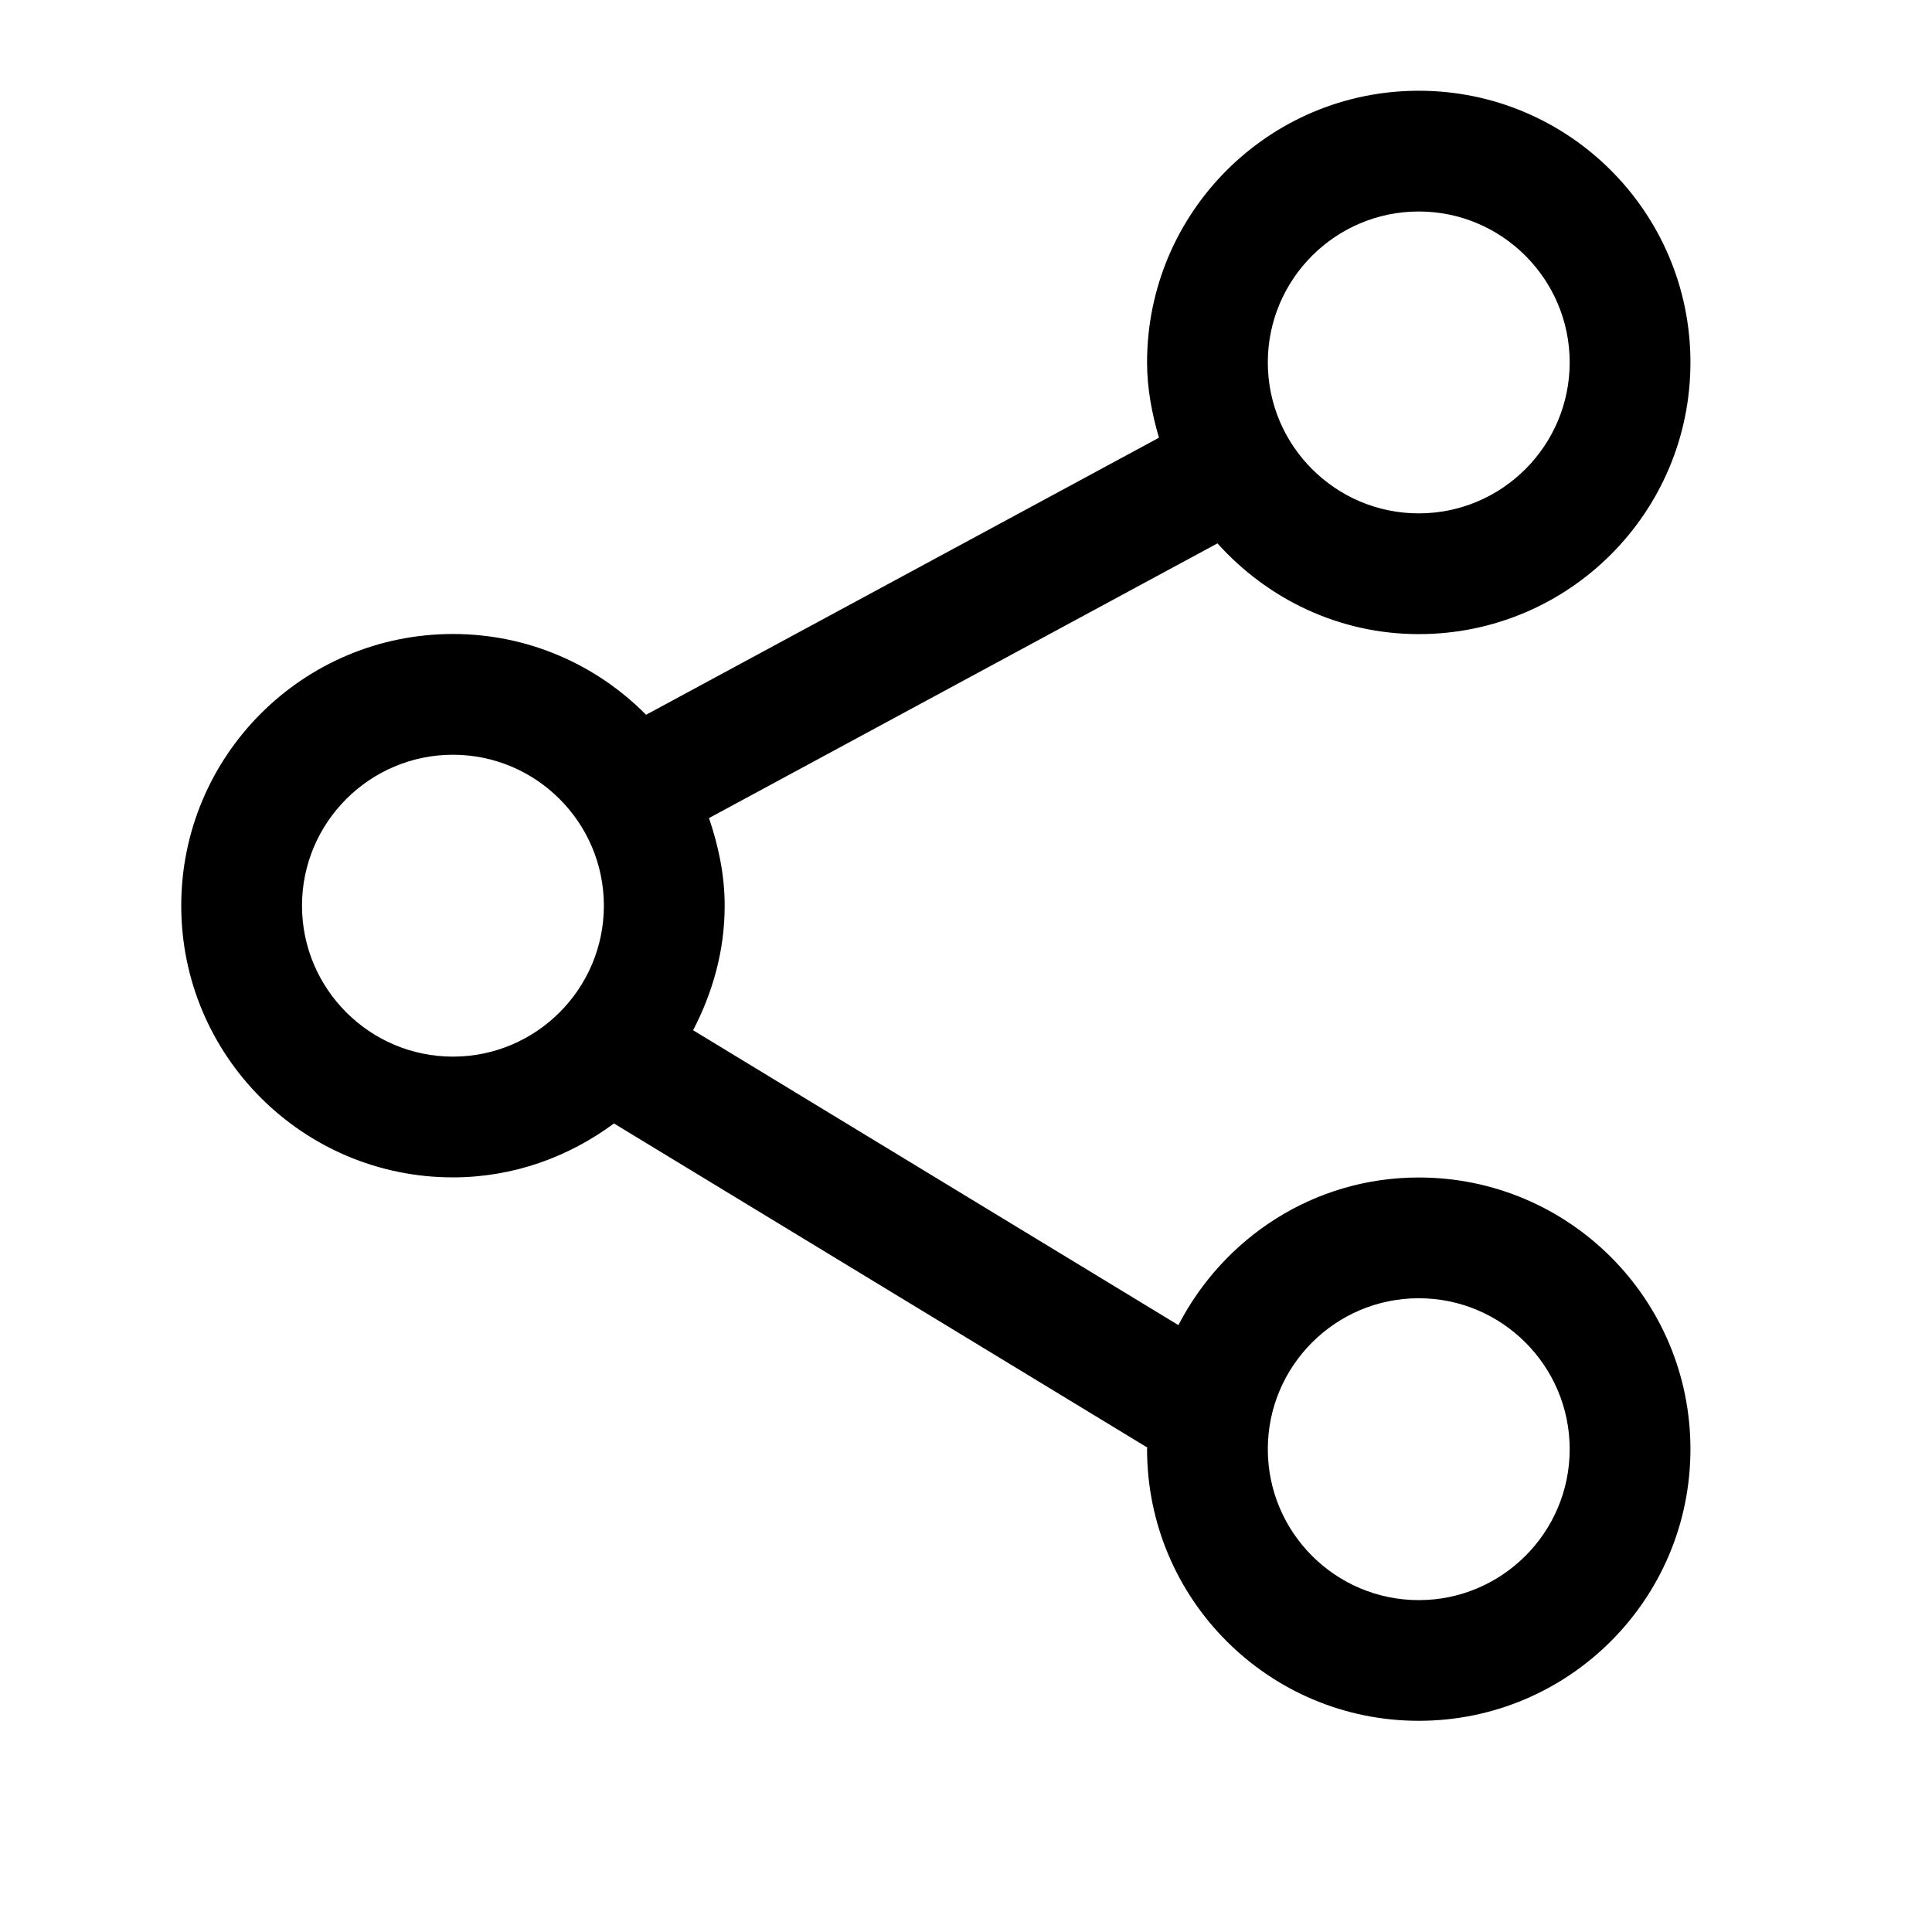
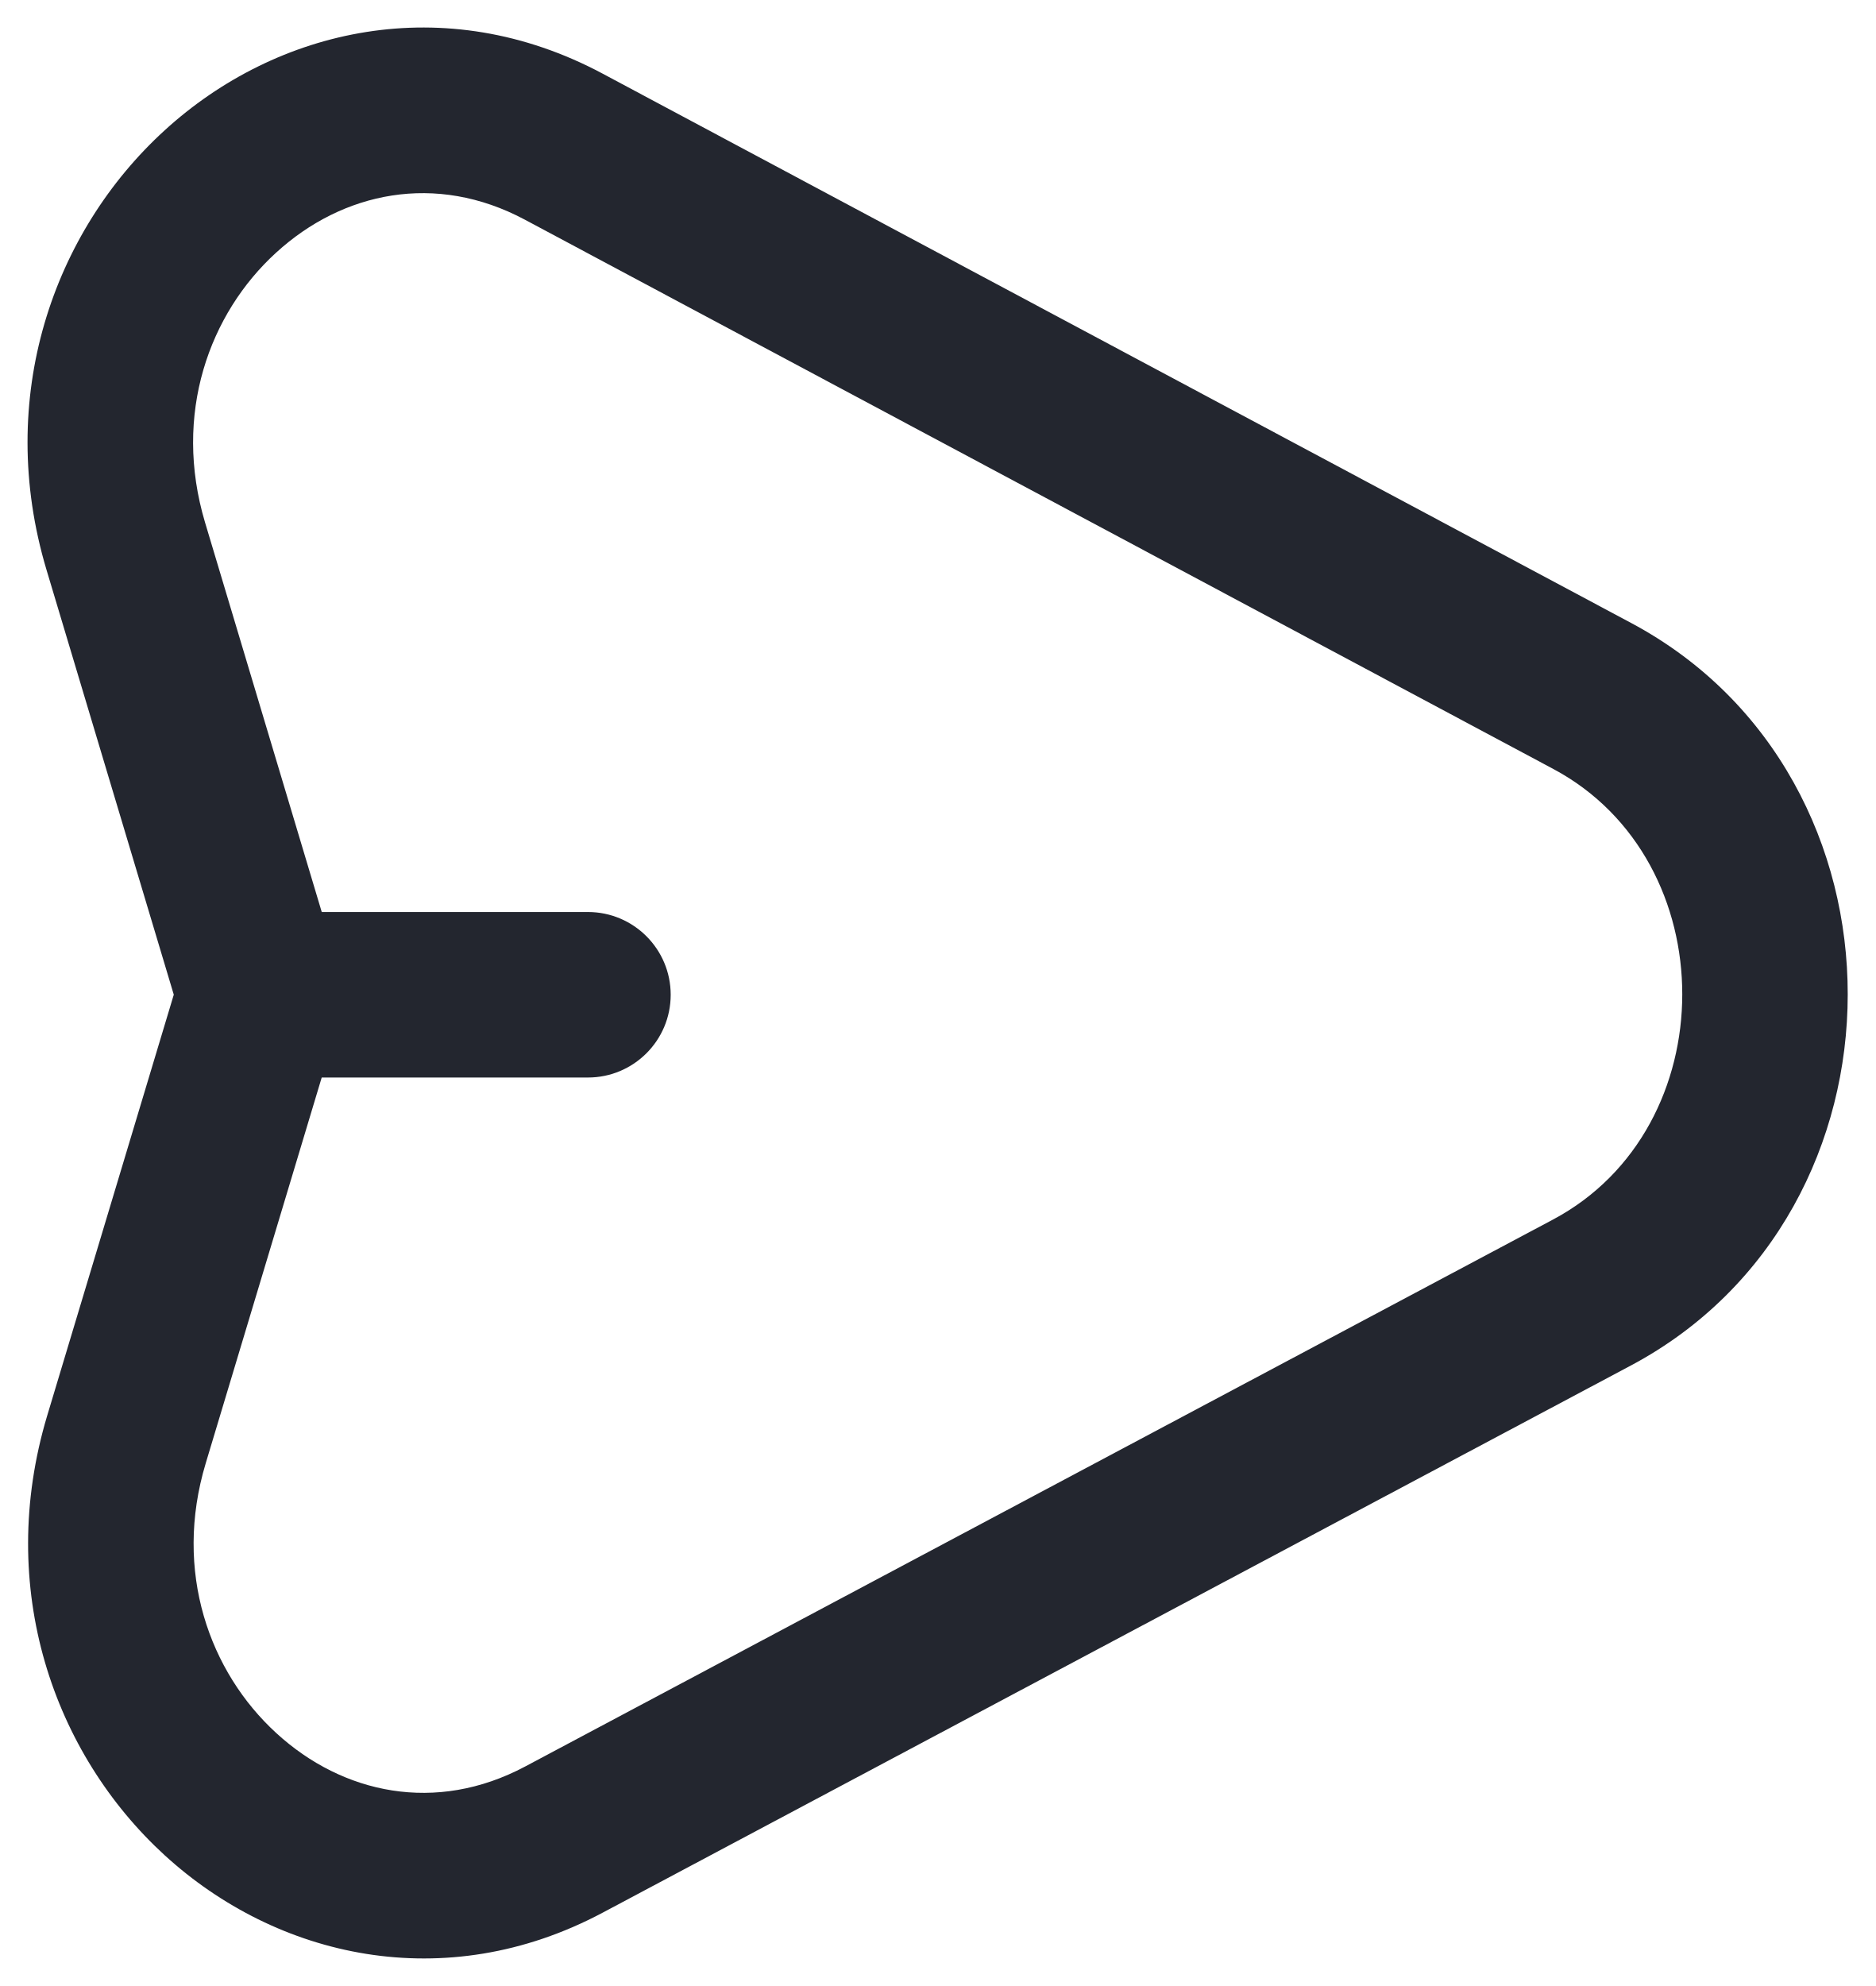
- <svg xmlns="http://www.w3.org/2000/svg" t="1620887551981" class="icon" viewBox="0 0 1024 1024" version="1.1" p-id="1326" width="200" height="200">
-   <defs>
-     <style type="text/css" />
-   </defs>
-   <path d="M751.968 624.096c-55.68 0-103.456 31.968-127.392 78.24l-257.216-156.288c10.336-19.872 16.736-42.08 16.736-66.016 0-16.352-3.328-31.776-8.32-46.432L645.28 288c26.368 29.312 64.192 48.096 106.688 48.096 79.552 0 144-64.48 144-144s-64.448-144-144-144c-79.488 0-144 64.48-144 144 0 13.952 2.592 27.168 6.304 39.904l-271.84 146.848c-26.08-26.4-62.272-42.816-102.368-42.816-79.52 0-144 64.48-144 144s64.48 144 144 144c32.064 0 61.408-10.848 85.344-28.576l282.656 171.744c0 0.32-0.096 0.608-0.096 0.864 0 79.52 64.512 144 144 144 79.552 0 144-64.48 144-144S831.52 624.096 751.968 624.096zM751.968 112.096c44.128 0 80 35.904 80 80s-35.872 80-80 80-80-35.904-80-80S707.84 112.096 751.968 112.096zM240.064 560.032c-44.096 0-80-35.904-80-80s35.904-80 80-80 80 35.904 80 80S284.192 560.032 240.064 560.032zM751.968 848.096c-44.128 0-80-35.872-80-80s35.872-80 80-80 80 35.872 80 80S796.096 848.096 751.968 848.096z" p-id="1327" />
+ <svg xmlns="http://www.w3.org/2000/svg" width="17" height="18" viewBox="0 0 17 18" fill="none">
+   <path d="M5.111 1.329L5.464 0.668L5.111 1.329ZM14.435 6.309L14.082 6.97L14.435 6.309ZM14.431 11.715L14.783 12.377L14.431 11.715ZM5.112 16.673L4.76 16.011H4.76L5.112 16.673ZM1.147 13.046L0.428 12.83L1.147 13.046ZM1.141 4.951L0.422 5.166L1.141 4.951ZM5.33 9.766C5.744 9.766 6.08 9.43 6.08 9.016C6.08 8.602 5.744 8.266 5.33 8.266V9.766ZM4.758 1.991L14.082 6.97L14.788 5.647L5.464 0.668L4.758 1.991ZM14.079 11.053L4.76 16.011L5.464 17.335L14.783 12.377L14.079 11.053ZM1.865 13.262L3.077 9.232L1.64 8.8L0.428 12.83L1.865 13.262ZM3.077 8.801L1.859 4.736L0.422 5.166L1.64 9.231L3.077 8.801ZM2.359 9.766H5.33V8.266H2.359V9.766ZM4.76 16.011C3.951 16.441 3.107 16.259 2.506 15.709C1.9 15.155 1.569 14.244 1.865 13.262L0.428 12.83C-0.042 14.395 0.487 15.895 1.494 16.816C2.506 17.741 4.029 18.099 5.464 17.335L4.76 16.011ZM14.082 6.97C15.641 7.803 15.639 10.223 14.079 11.053L14.783 12.377C17.404 10.983 17.406 7.045 14.788 5.647L14.082 6.97ZM5.464 0.668C4.029 -0.099 2.506 0.256 1.493 1.181C0.484 2.101 -0.047 3.601 0.422 5.166L1.859 4.736C1.565 3.753 1.897 2.842 2.504 2.289C3.105 1.74 3.949 1.559 4.758 1.991L5.464 0.668Z" fill="#23262F" />
</svg>
